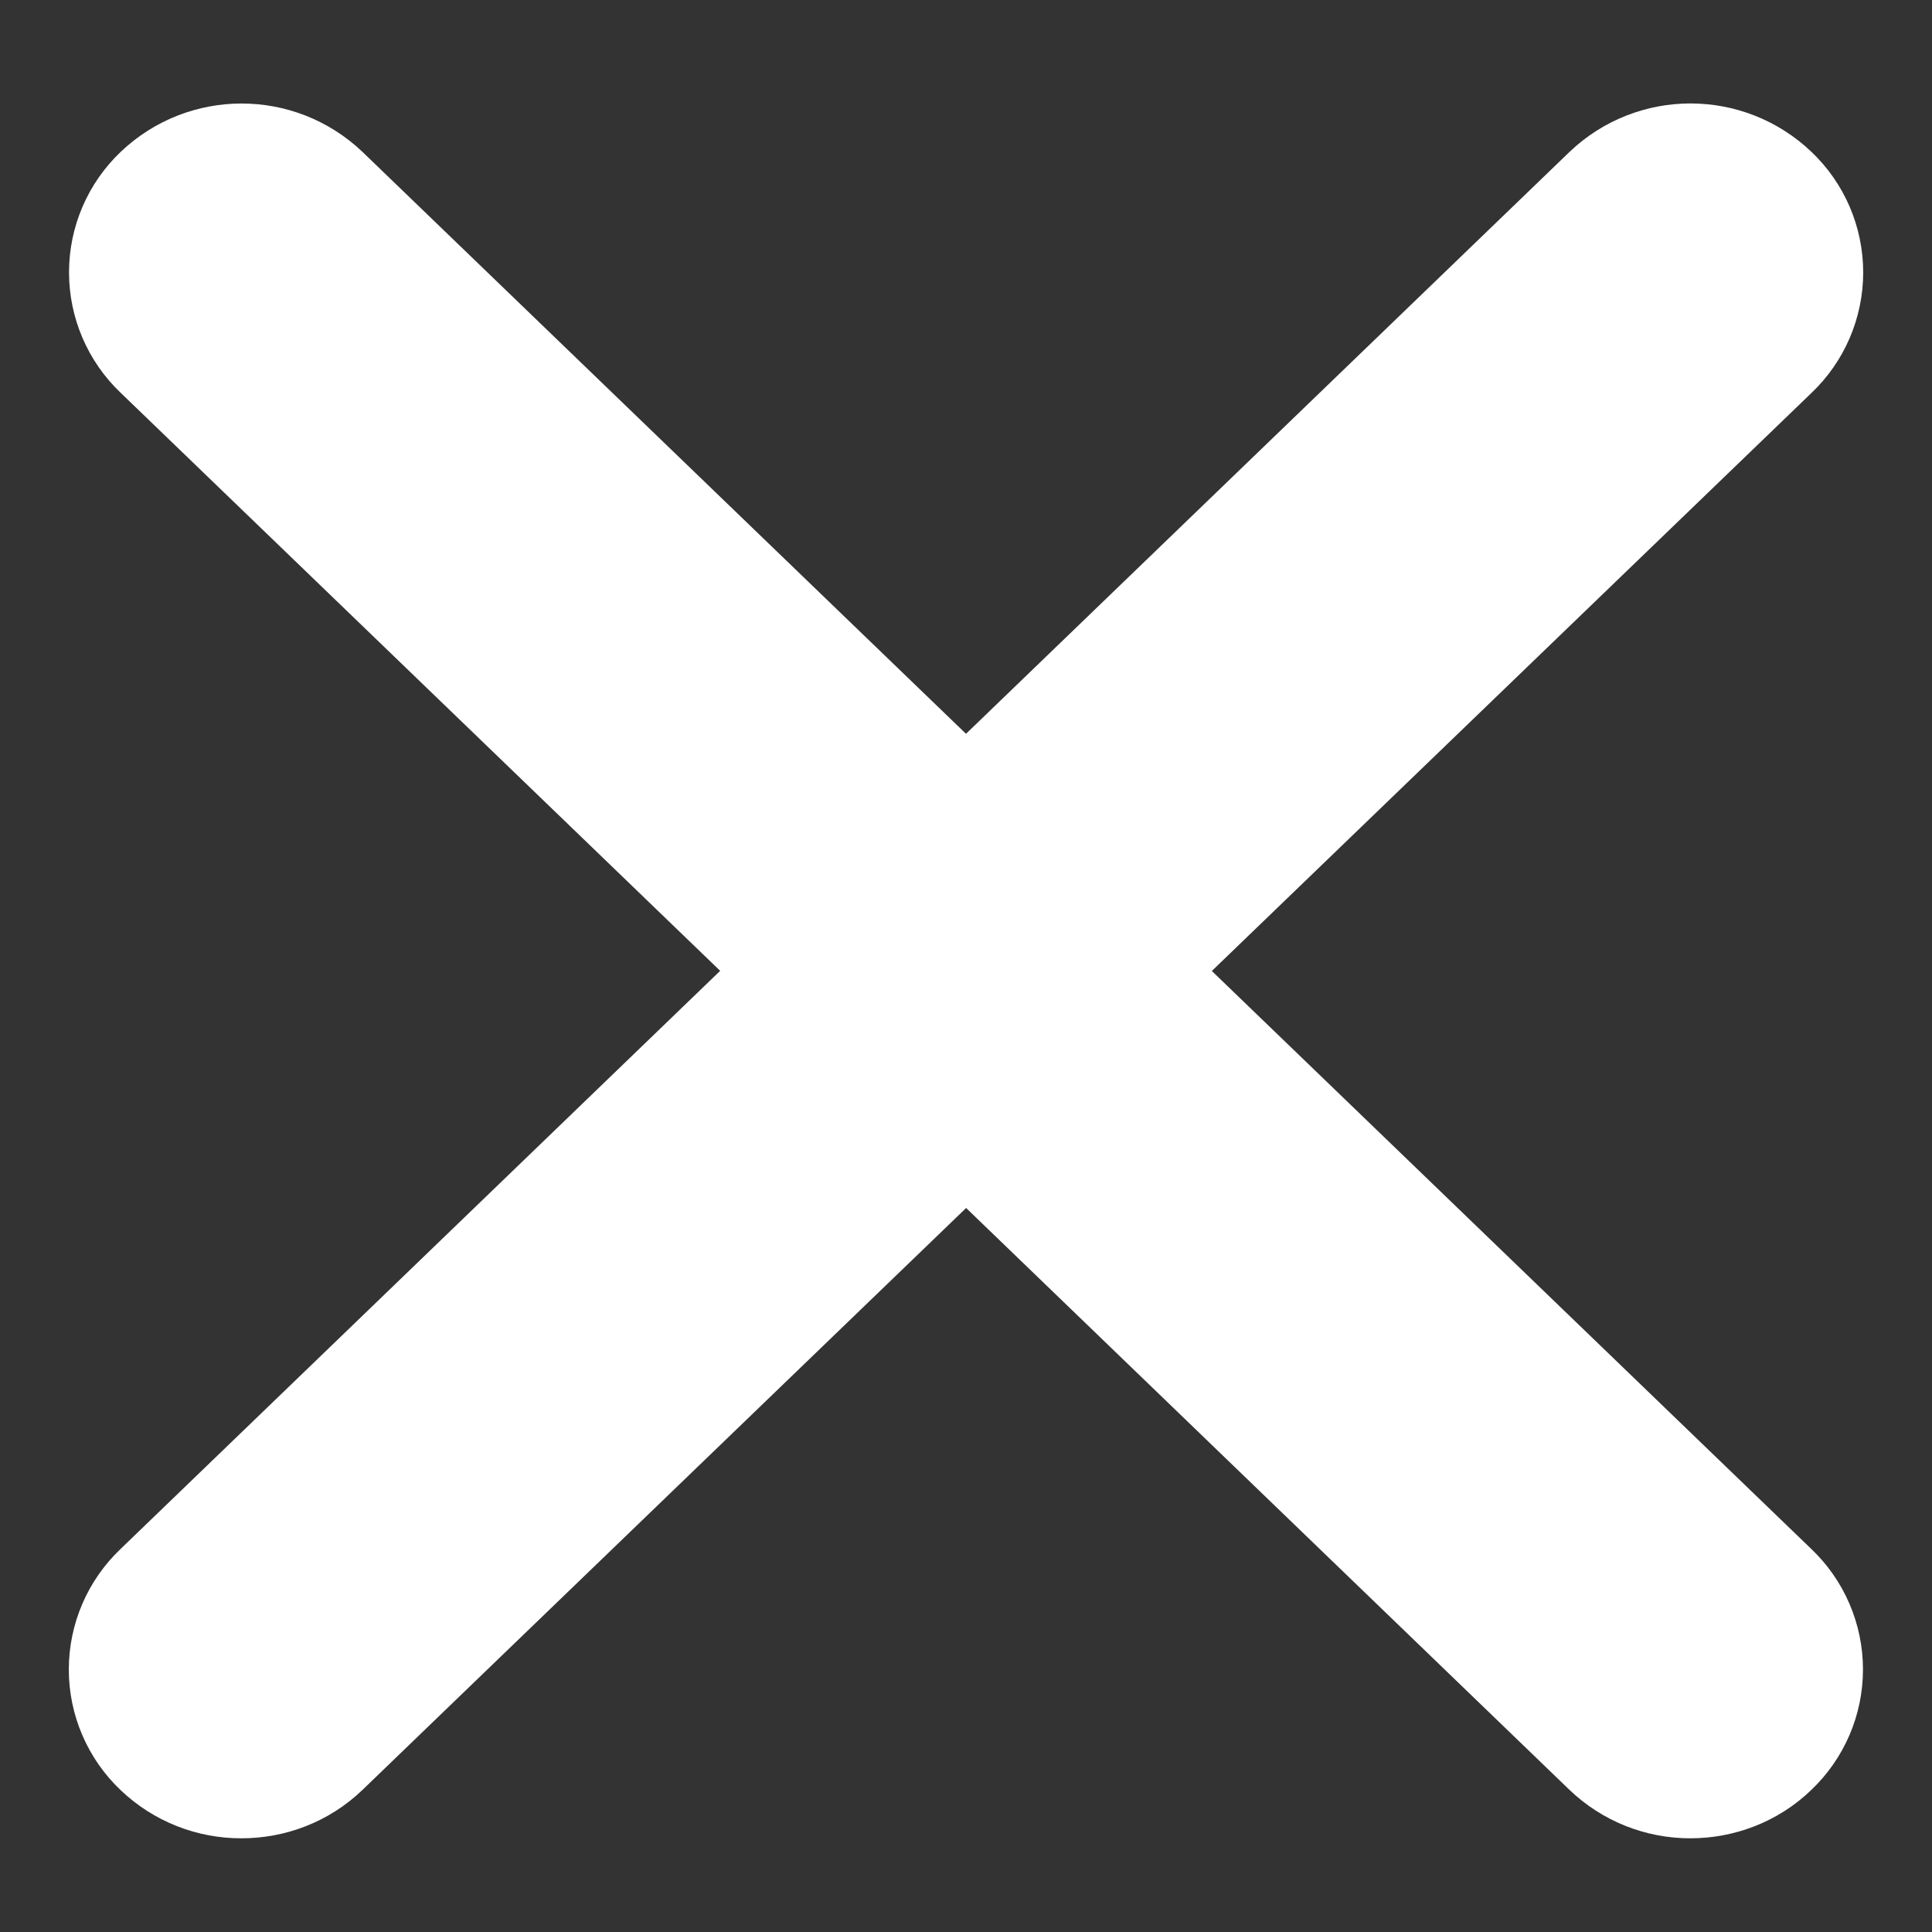
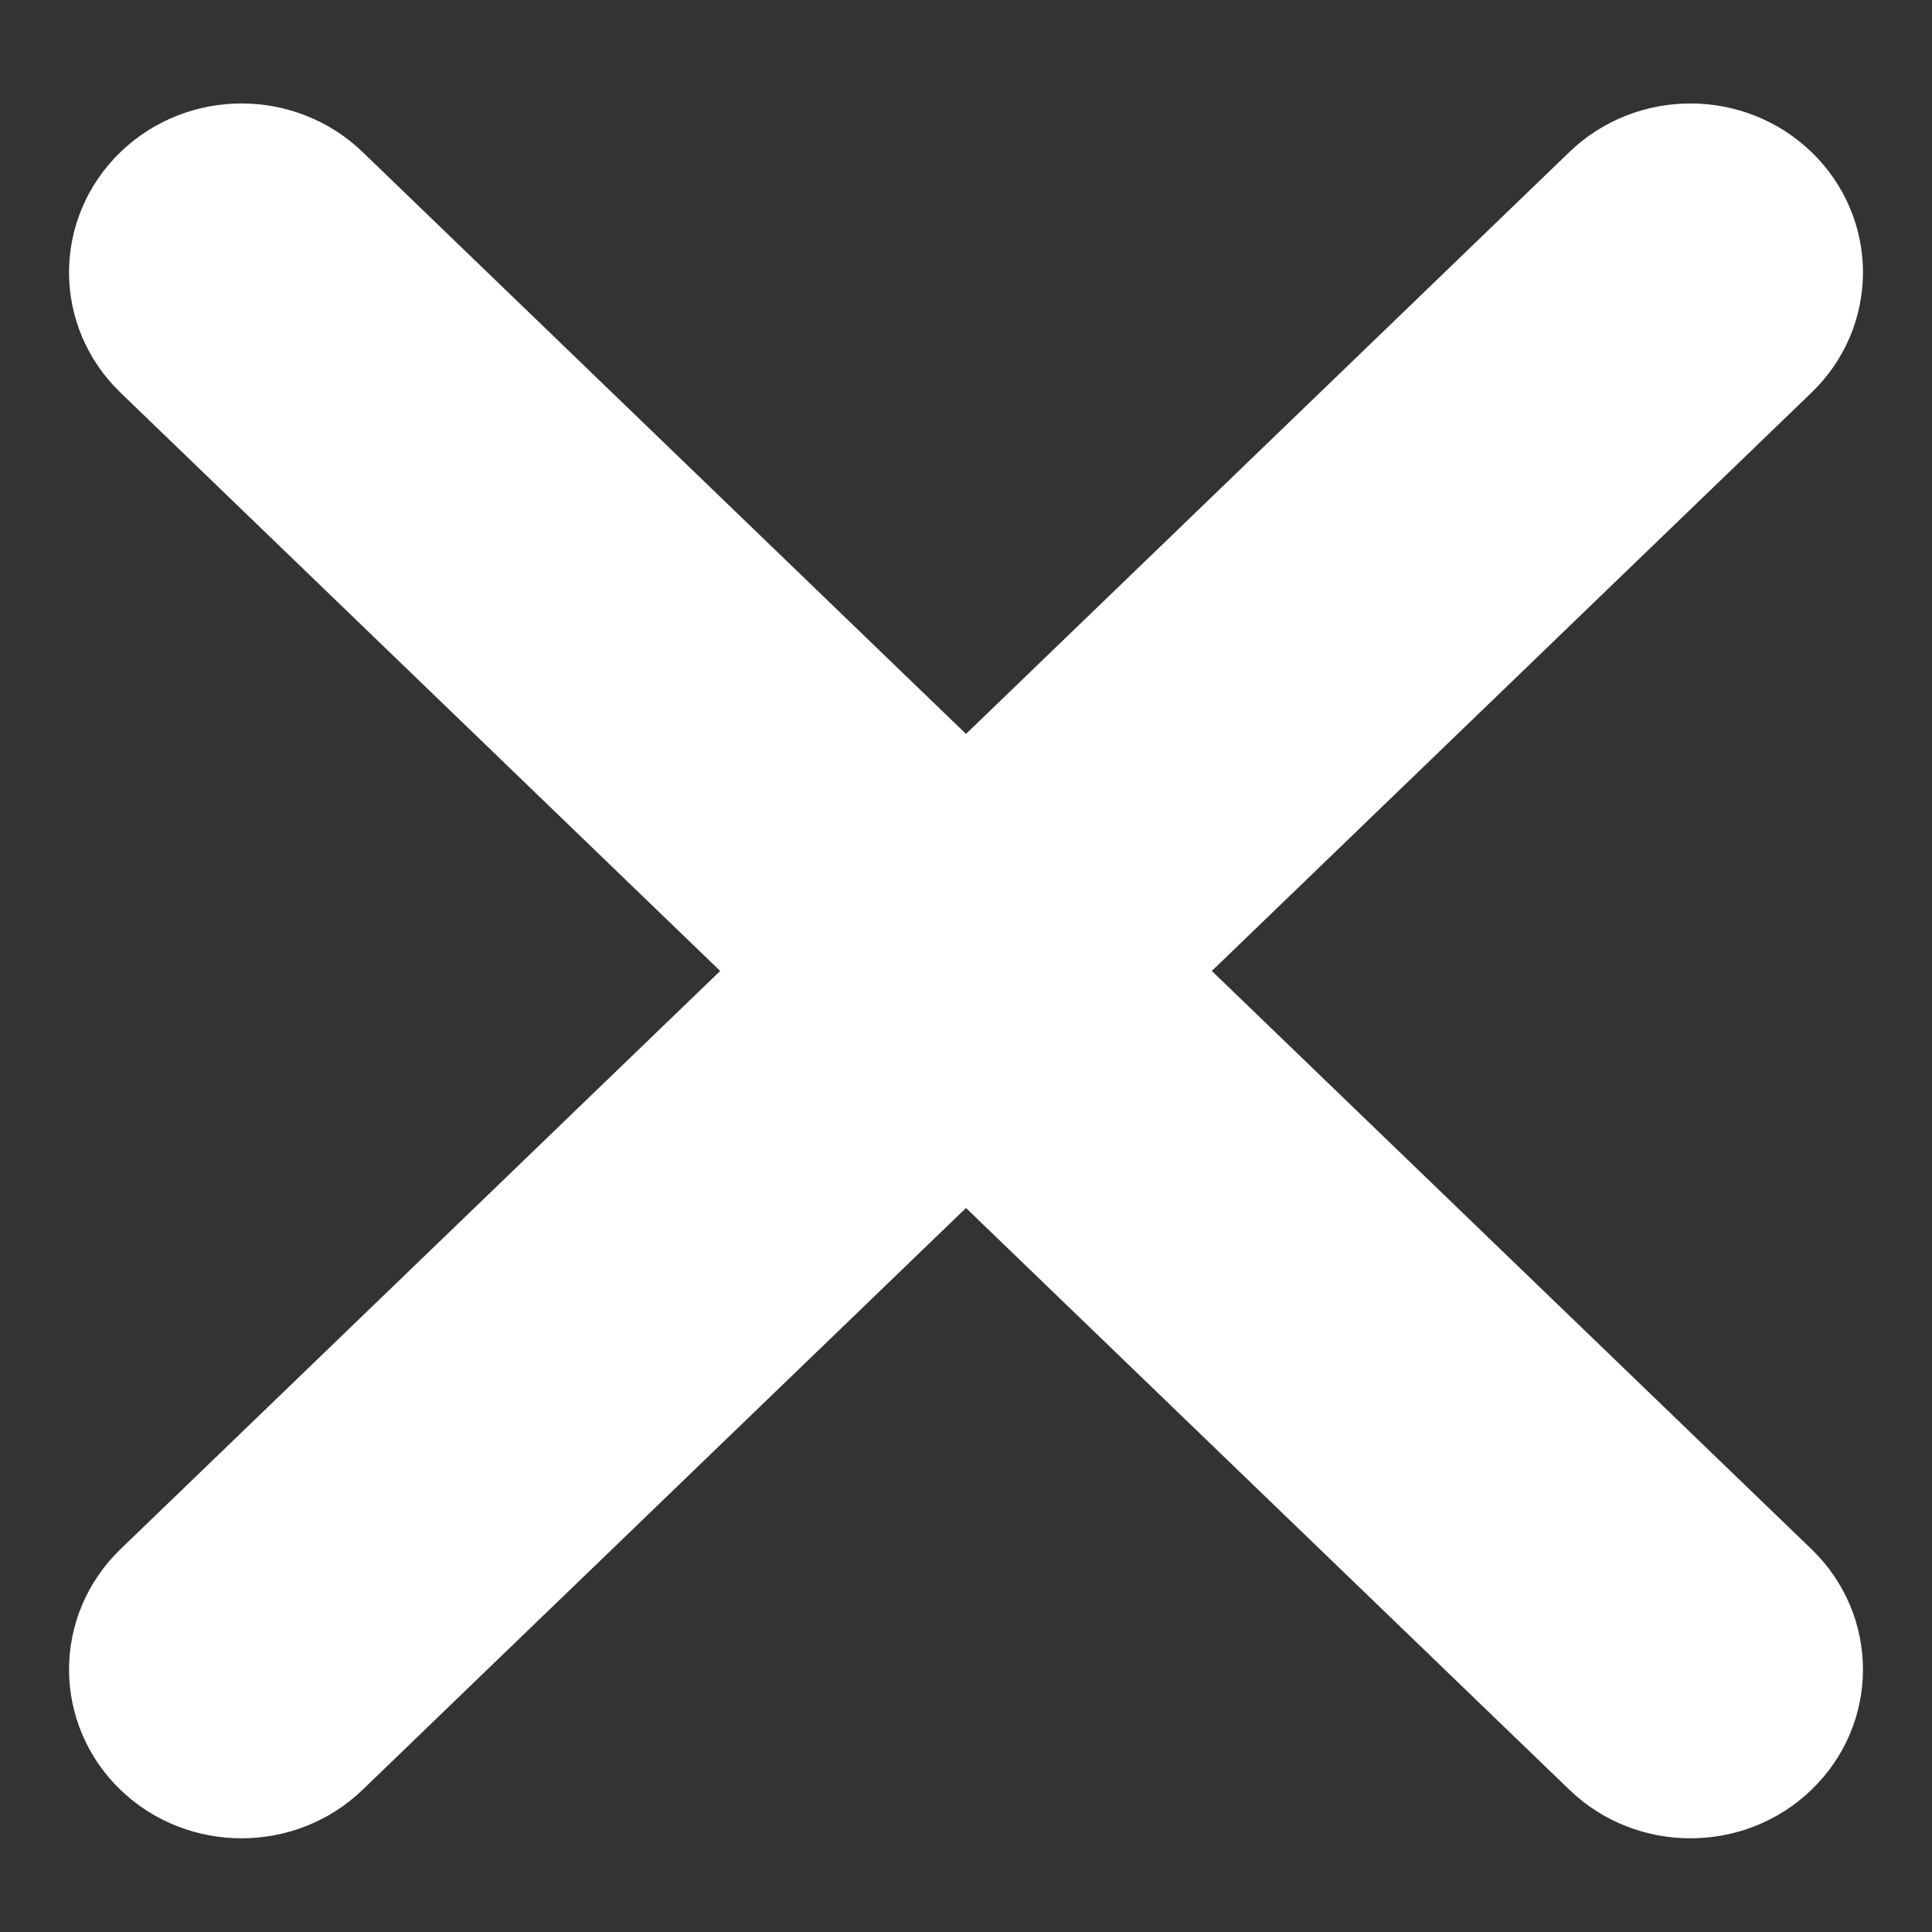
- <svg xmlns="http://www.w3.org/2000/svg" width="14" height="14">
-   <g fill="none" fill-rule="evenodd">
-     <path fill="#333" d="M-70-407h748V803H-70z" />
-     <path d="M8.061 7.036l4.72-4.55a.705.705 0 000-1.024.77.77 0 00-1.062 0L7 6.012l-4.719-4.55a.77.77 0 00-1.061 0 .705.705 0 000 1.023l4.719 4.55-4.72 4.551a.705.705 0 000 1.024.763.763 0 00.531.211c.192 0 .384-.07.531-.212l4.72-4.55 4.718 4.55a.763.763 0 00.53.212c.192 0 .385-.07.531-.212a.705.705 0 000-1.023l-4.719-4.55z" fill="#FFF" fill-rule="nonzero" stroke="#FFF" />
+ <svg xmlns="http://www.w3.org/2000/svg" width="14px" height="14px" viewBox="0 0 14 14" version="1.1">
+   <defs />
+   <g id="Events" stroke="none" stroke-width="1" fill="none" fill-rule="evenodd">
+     <g id="Assets" transform="translate(-790, -401)">
+       <rect id="Rectangle" fill="#333333" x="720" y="-6" width="748" height="1210" />
+       <g id="151882" transform="translate(791, 402.25)" fill="#FFFFFF" fill-rule="nonzero" stroke="#FFFFFF">
+         <path d="M7.061,5.786 L11.78,1.235 C12.073,0.953 12.073,0.495 11.78,0.212 C11.487,-0.071 11.012,-0.071 10.719,0.212 L6,4.763 L1.281,0.212 C0.988,-0.071 0.513,-0.071 0.22,0.212 C-0.073,0.495 -0.073,0.953 0.22,1.235 L4.939,5.786 L0.22,10.336 C-0.073,10.619 -0.073,11.077 0.22,11.36 C0.366,11.501 0.559,11.571 0.75,11.571 C0.942,11.571 1.134,11.501 1.281,11.359 L6,6.809 L10.719,11.359 C10.866,11.501 11.058,11.571 11.25,11.571 C11.441,11.571 11.634,11.501 11.78,11.359 C12.073,11.077 12.073,10.619 11.78,10.336 L7.061,5.786 Z" id="Shape" />
+       </g>
+     </g>
  </g>
</svg>
